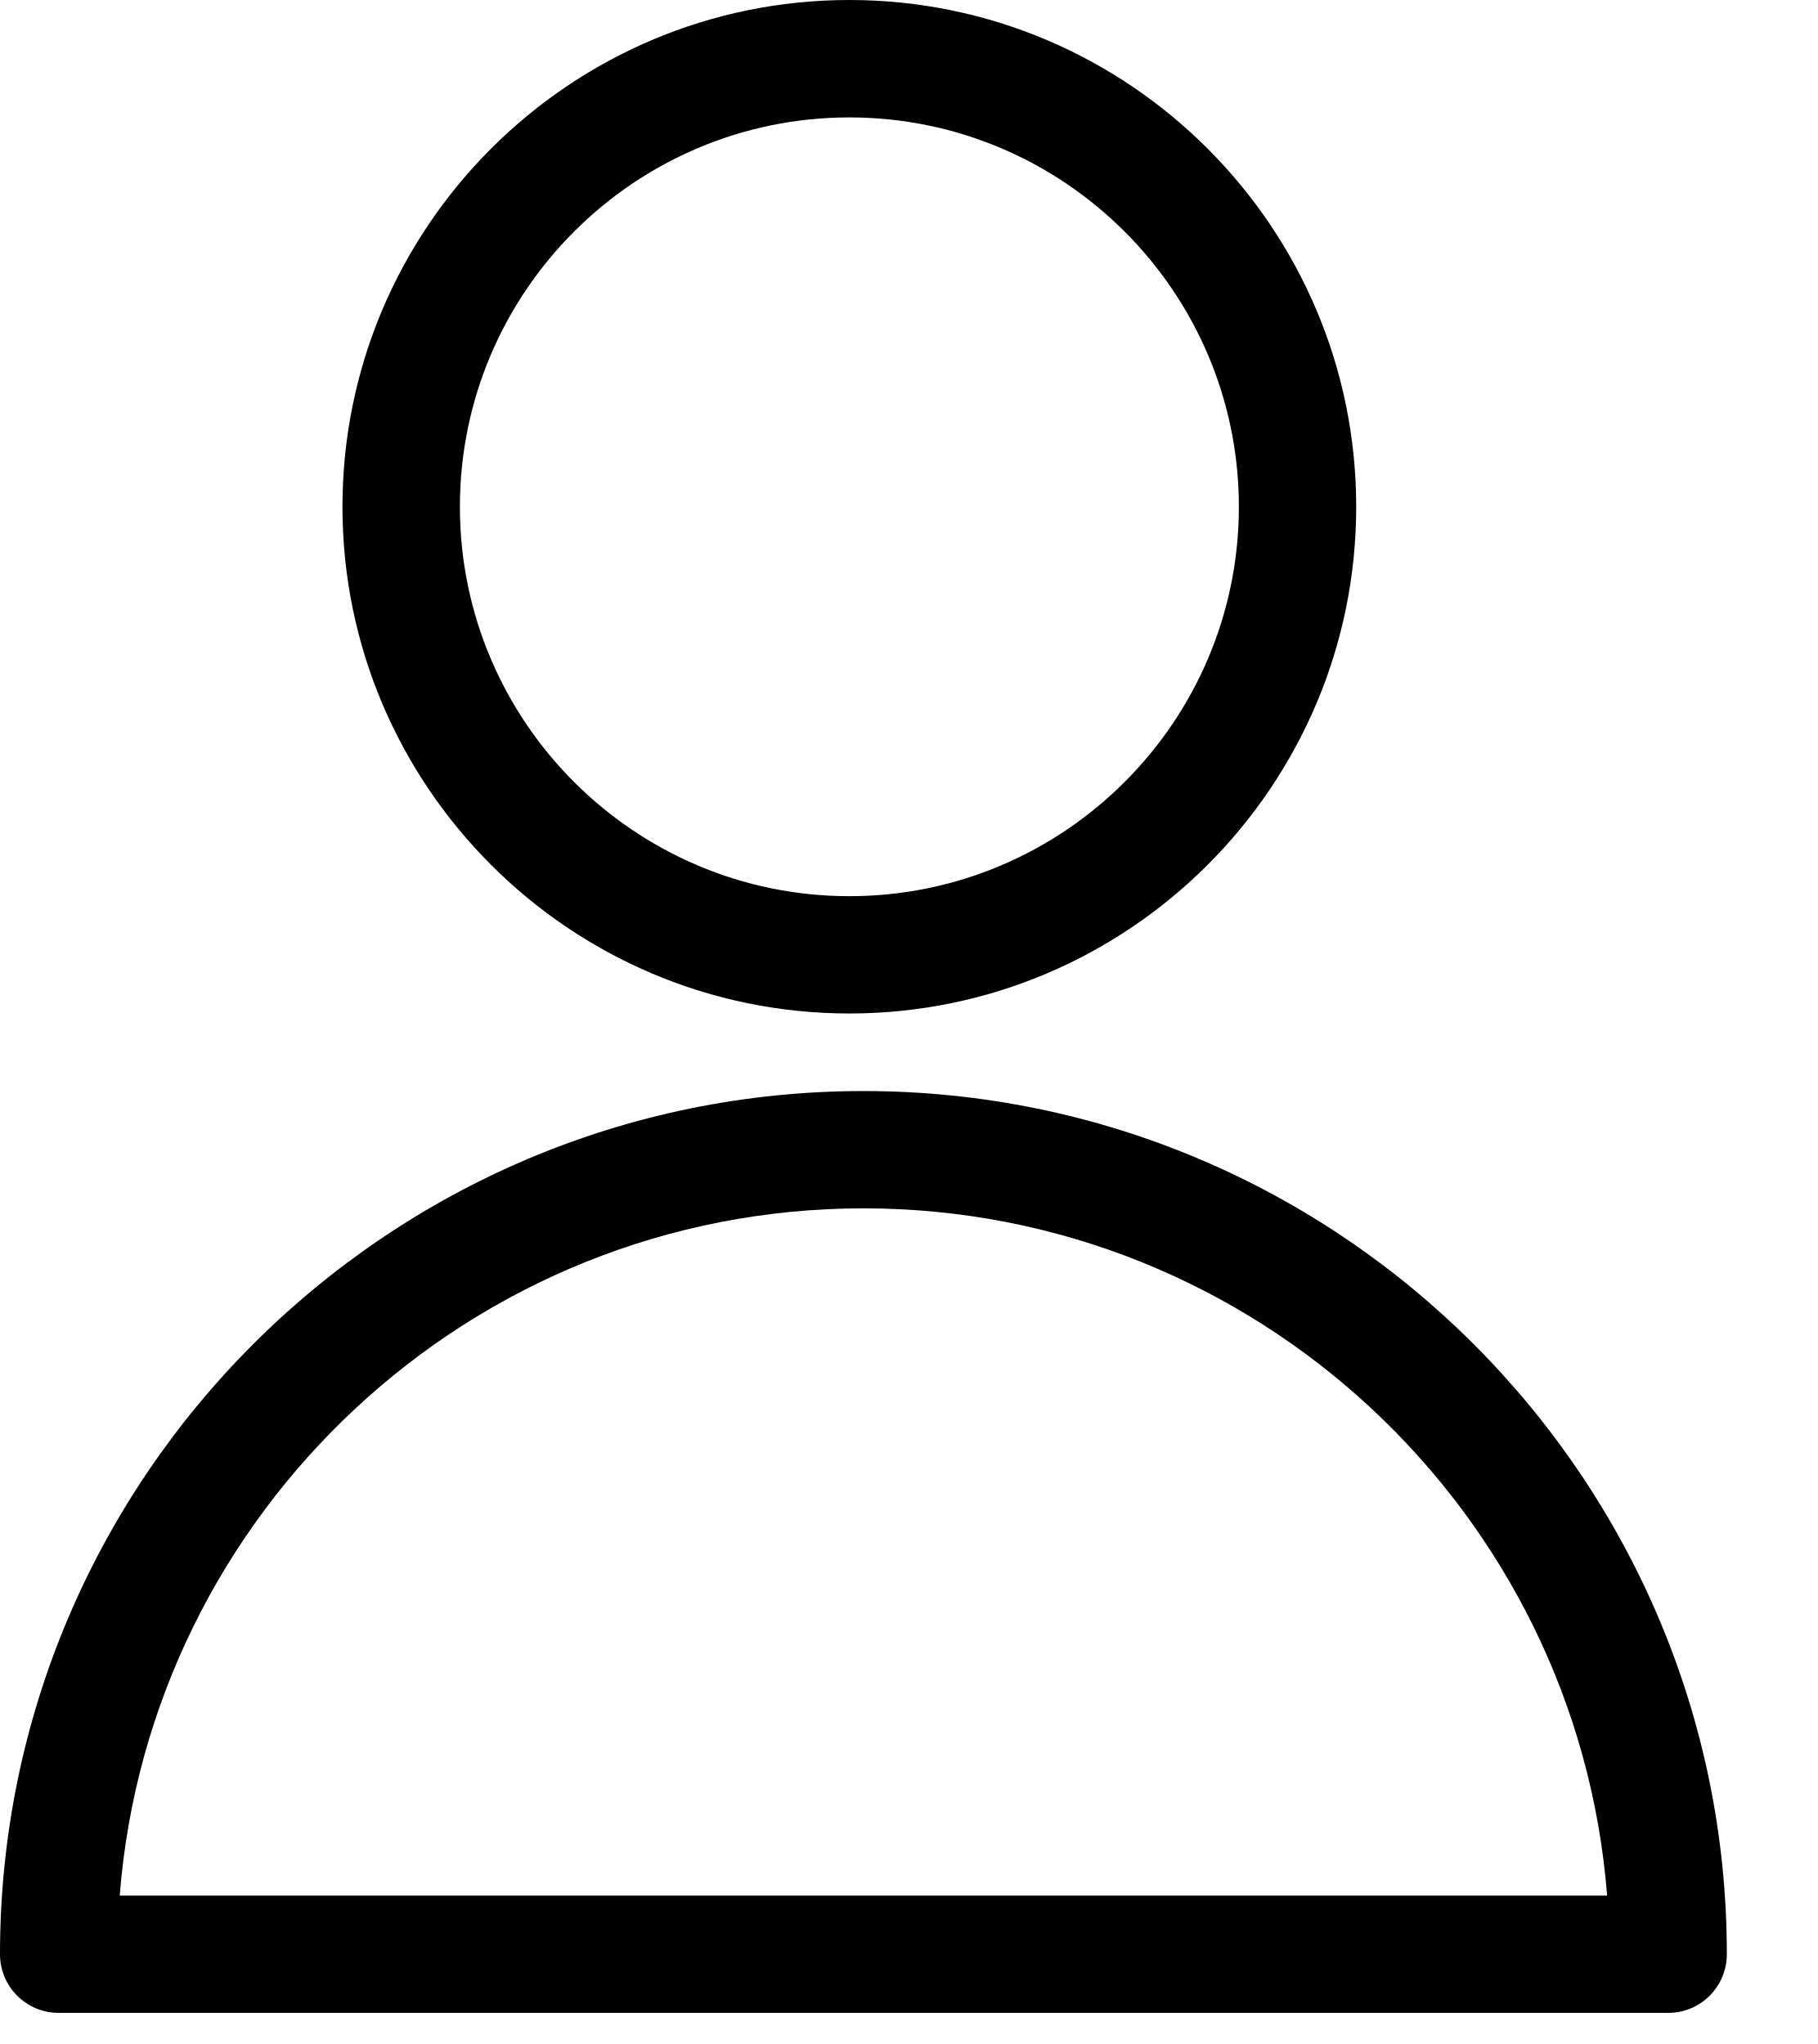
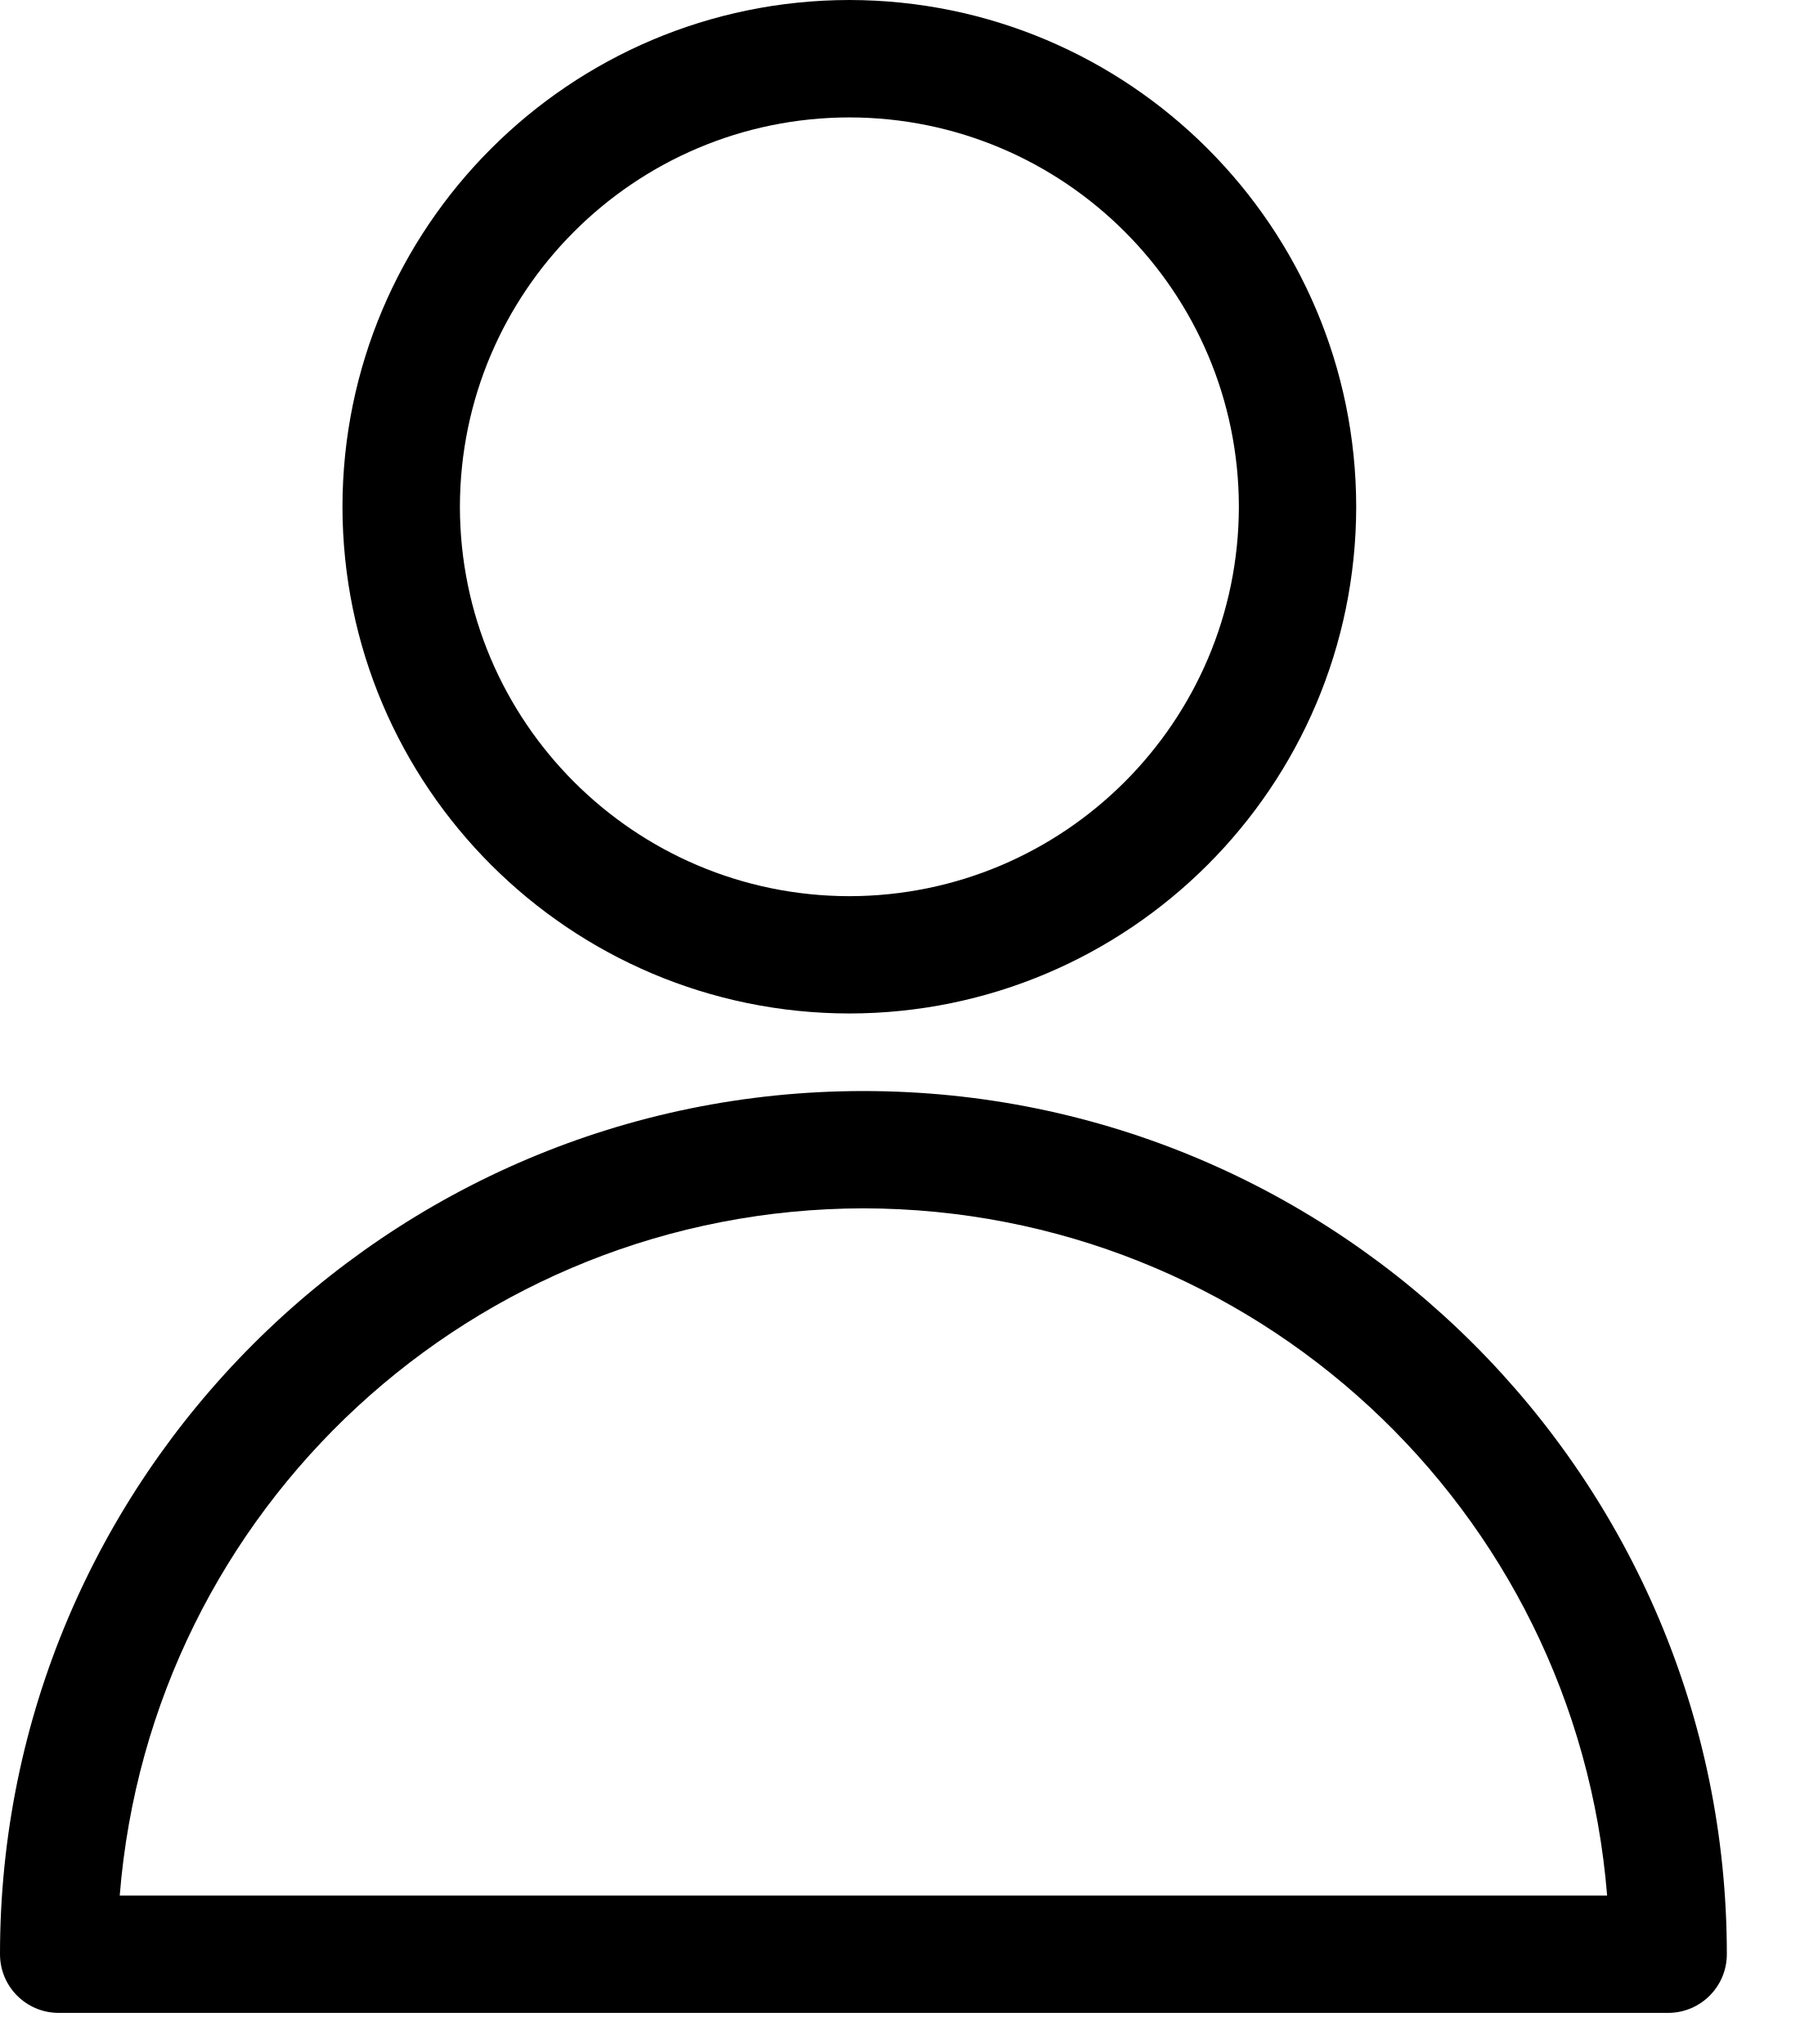
- <svg xmlns="http://www.w3.org/2000/svg" width="16" height="18" viewBox="0 0 16 18" fill="none">
-   <path d="M7.602 9.608C3.41 9.608 0 13.018 0 17.209C0 17.495 0.231 17.726 0.517 17.726H14.687C14.972 17.726 15.203 17.495 15.203 17.209C15.203 13.018 11.793 9.608 7.602 9.608ZM1.054 16.693C1.318 13.312 4.154 10.641 7.602 10.641C11.049 10.641 13.885 13.312 14.149 16.693H1.054Z" fill="black" />
-   <path d="M7.478 8.925C9.938 8.925 11.94 6.923 11.94 4.463C11.94 2.002 9.938 0 7.478 0C5.017 0 3.015 2.002 3.015 4.463C3.015 6.923 5.017 8.925 7.478 8.925ZM7.478 1.034C9.368 1.034 10.907 2.572 10.907 4.463C10.907 6.353 9.368 7.892 7.478 7.892C5.587 7.892 4.049 6.354 4.049 4.463C4.049 2.572 5.587 1.034 7.478 1.034Z" fill="black" />
+ <svg xmlns="http://www.w3.org/2000/svg" width="16" height="18" fill="none">
+   <path d="M7.602 9.608C3.41 9.608 0 13.018 0 17.209c0 .286.231.517.517.517h14.17a.517.517 0 00.516-.517c0-4.191-3.41-7.601-7.601-7.601zm-6.548 7.085a6.577 6.577 0 016.548-6.052 6.577 6.577 0 016.547 6.052H1.054zm6.424-7.768a4.468 4.468 0 004.462-4.462A4.468 4.468 0 007.478 0a4.468 4.468 0 00-4.463 4.463 4.468 4.468 0 004.463 4.462zm0-7.891a3.433 3.433 0 013.429 3.429 3.434 3.434 0 01-3.43 3.429 3.433 3.433 0 01-3.428-3.43 3.433 3.433 0 013.429-3.428z" fill="#000" />
</svg>
